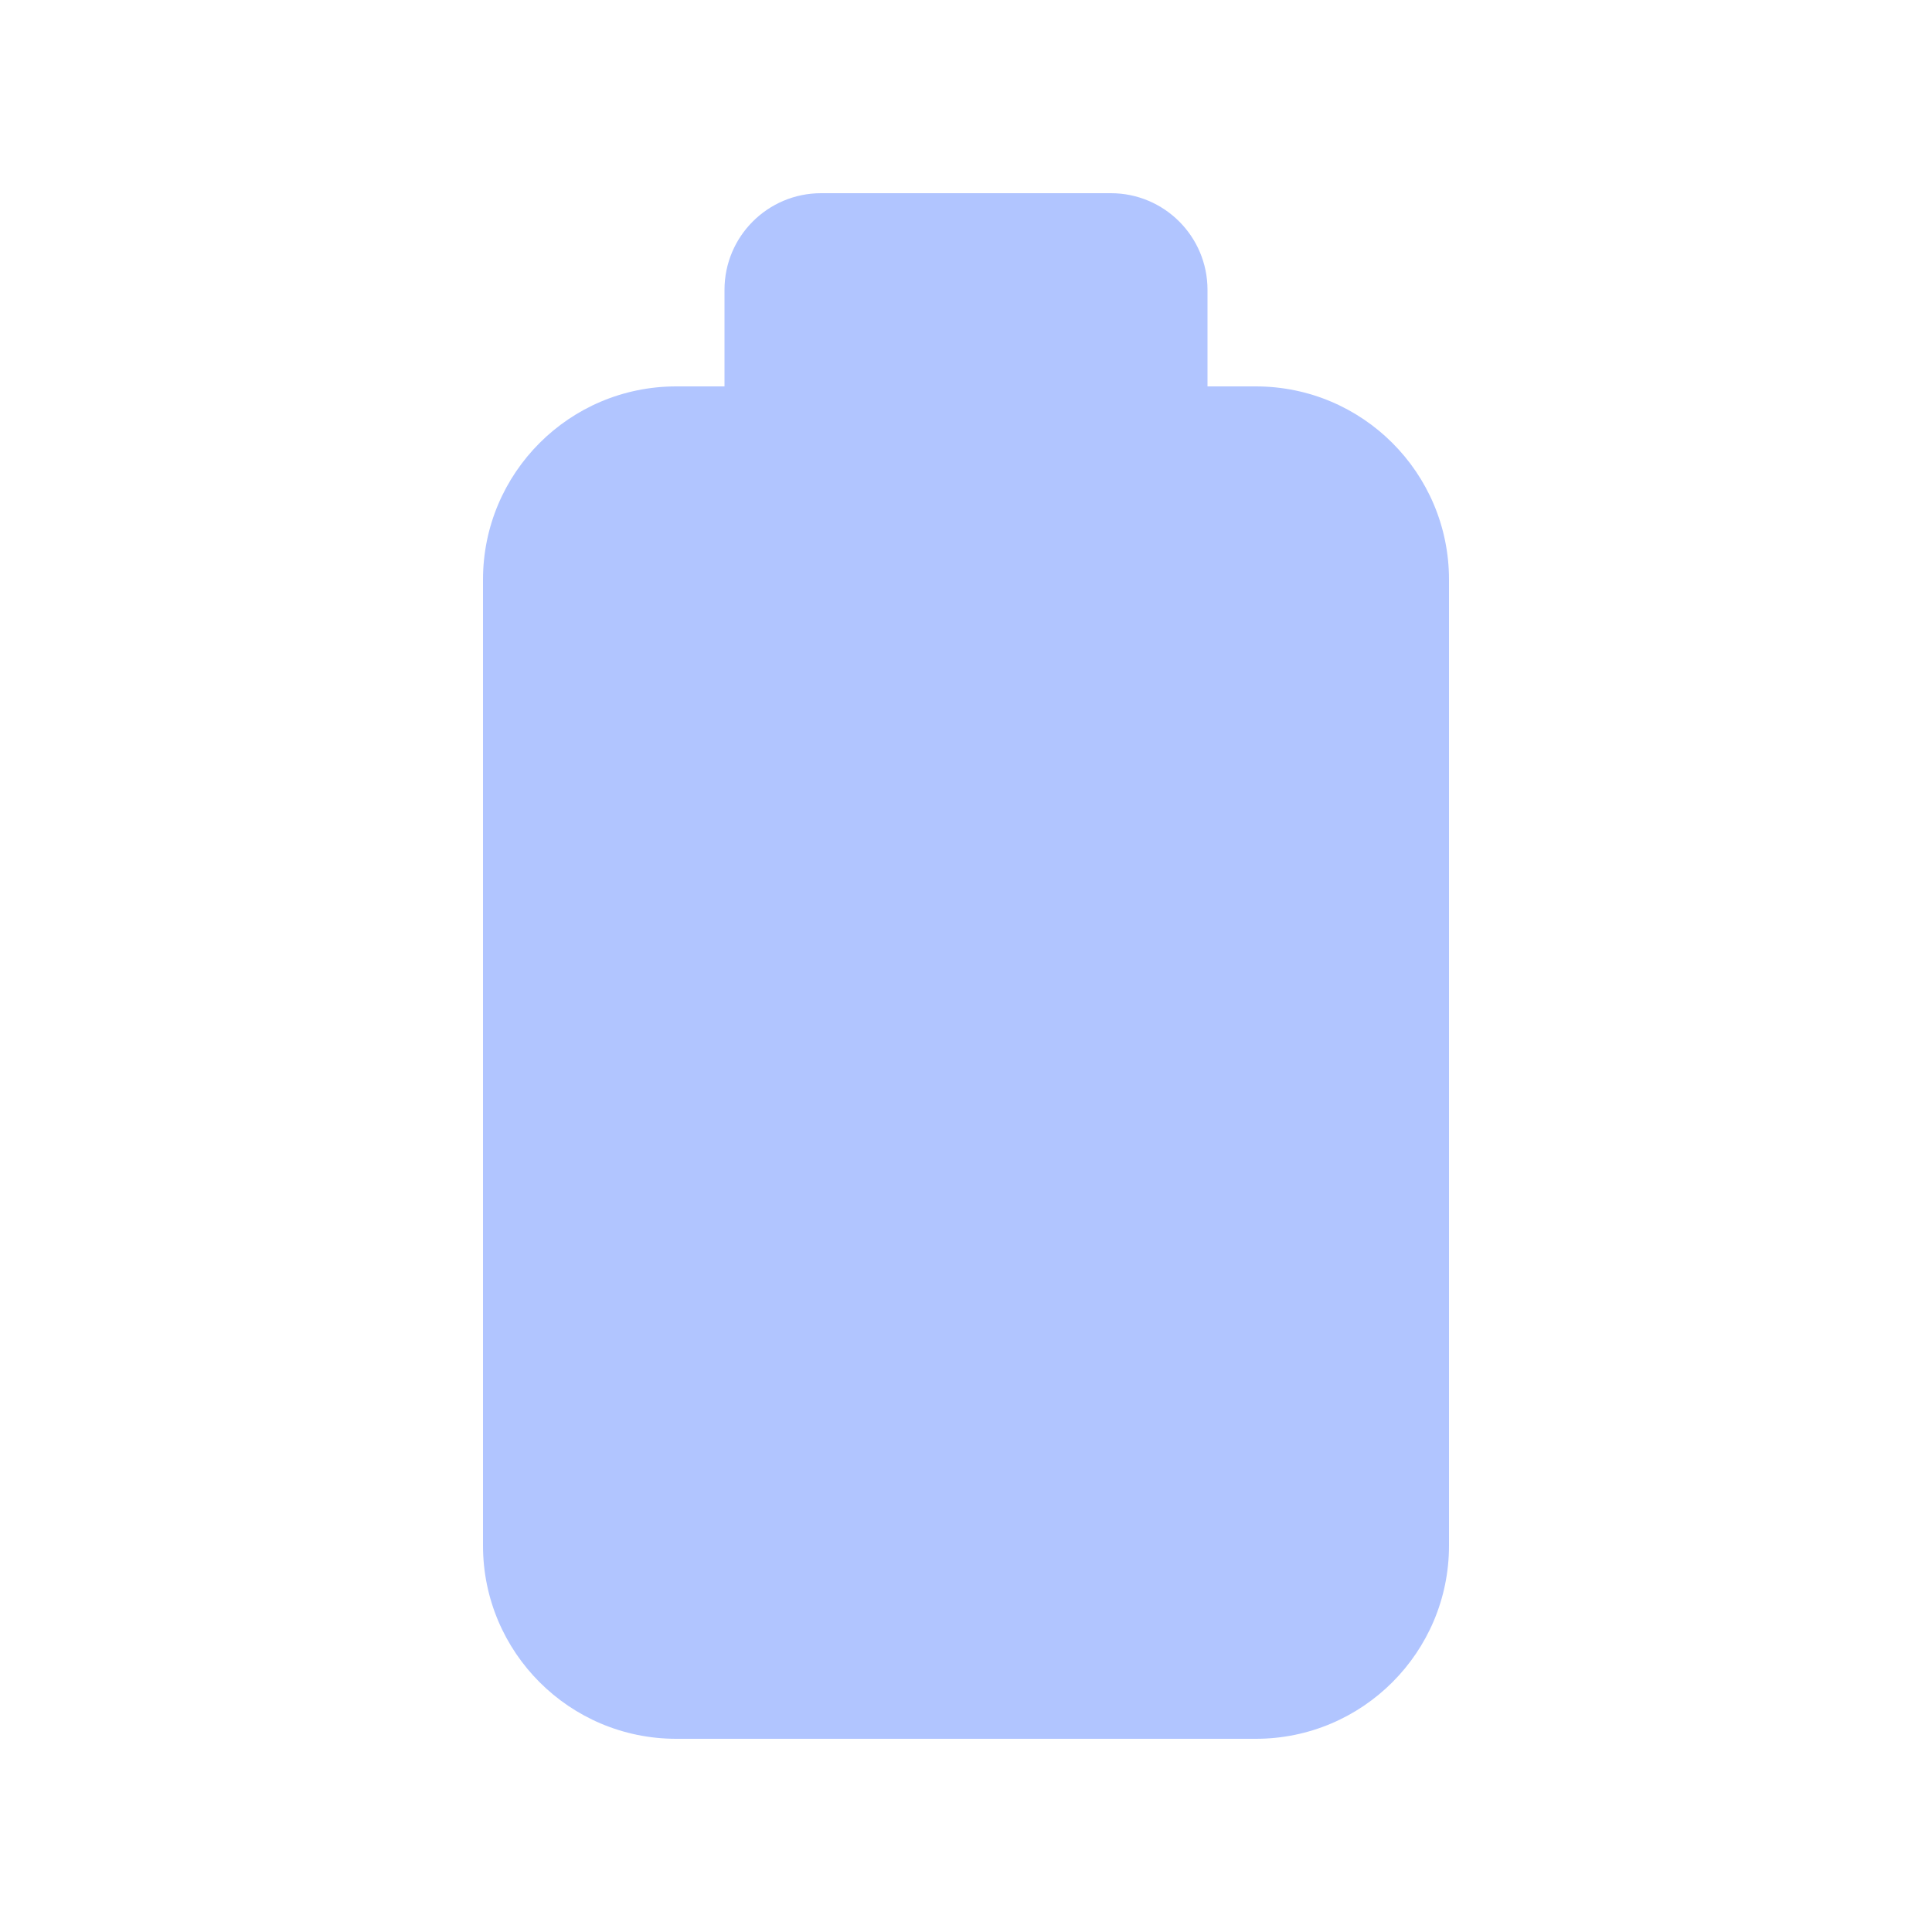
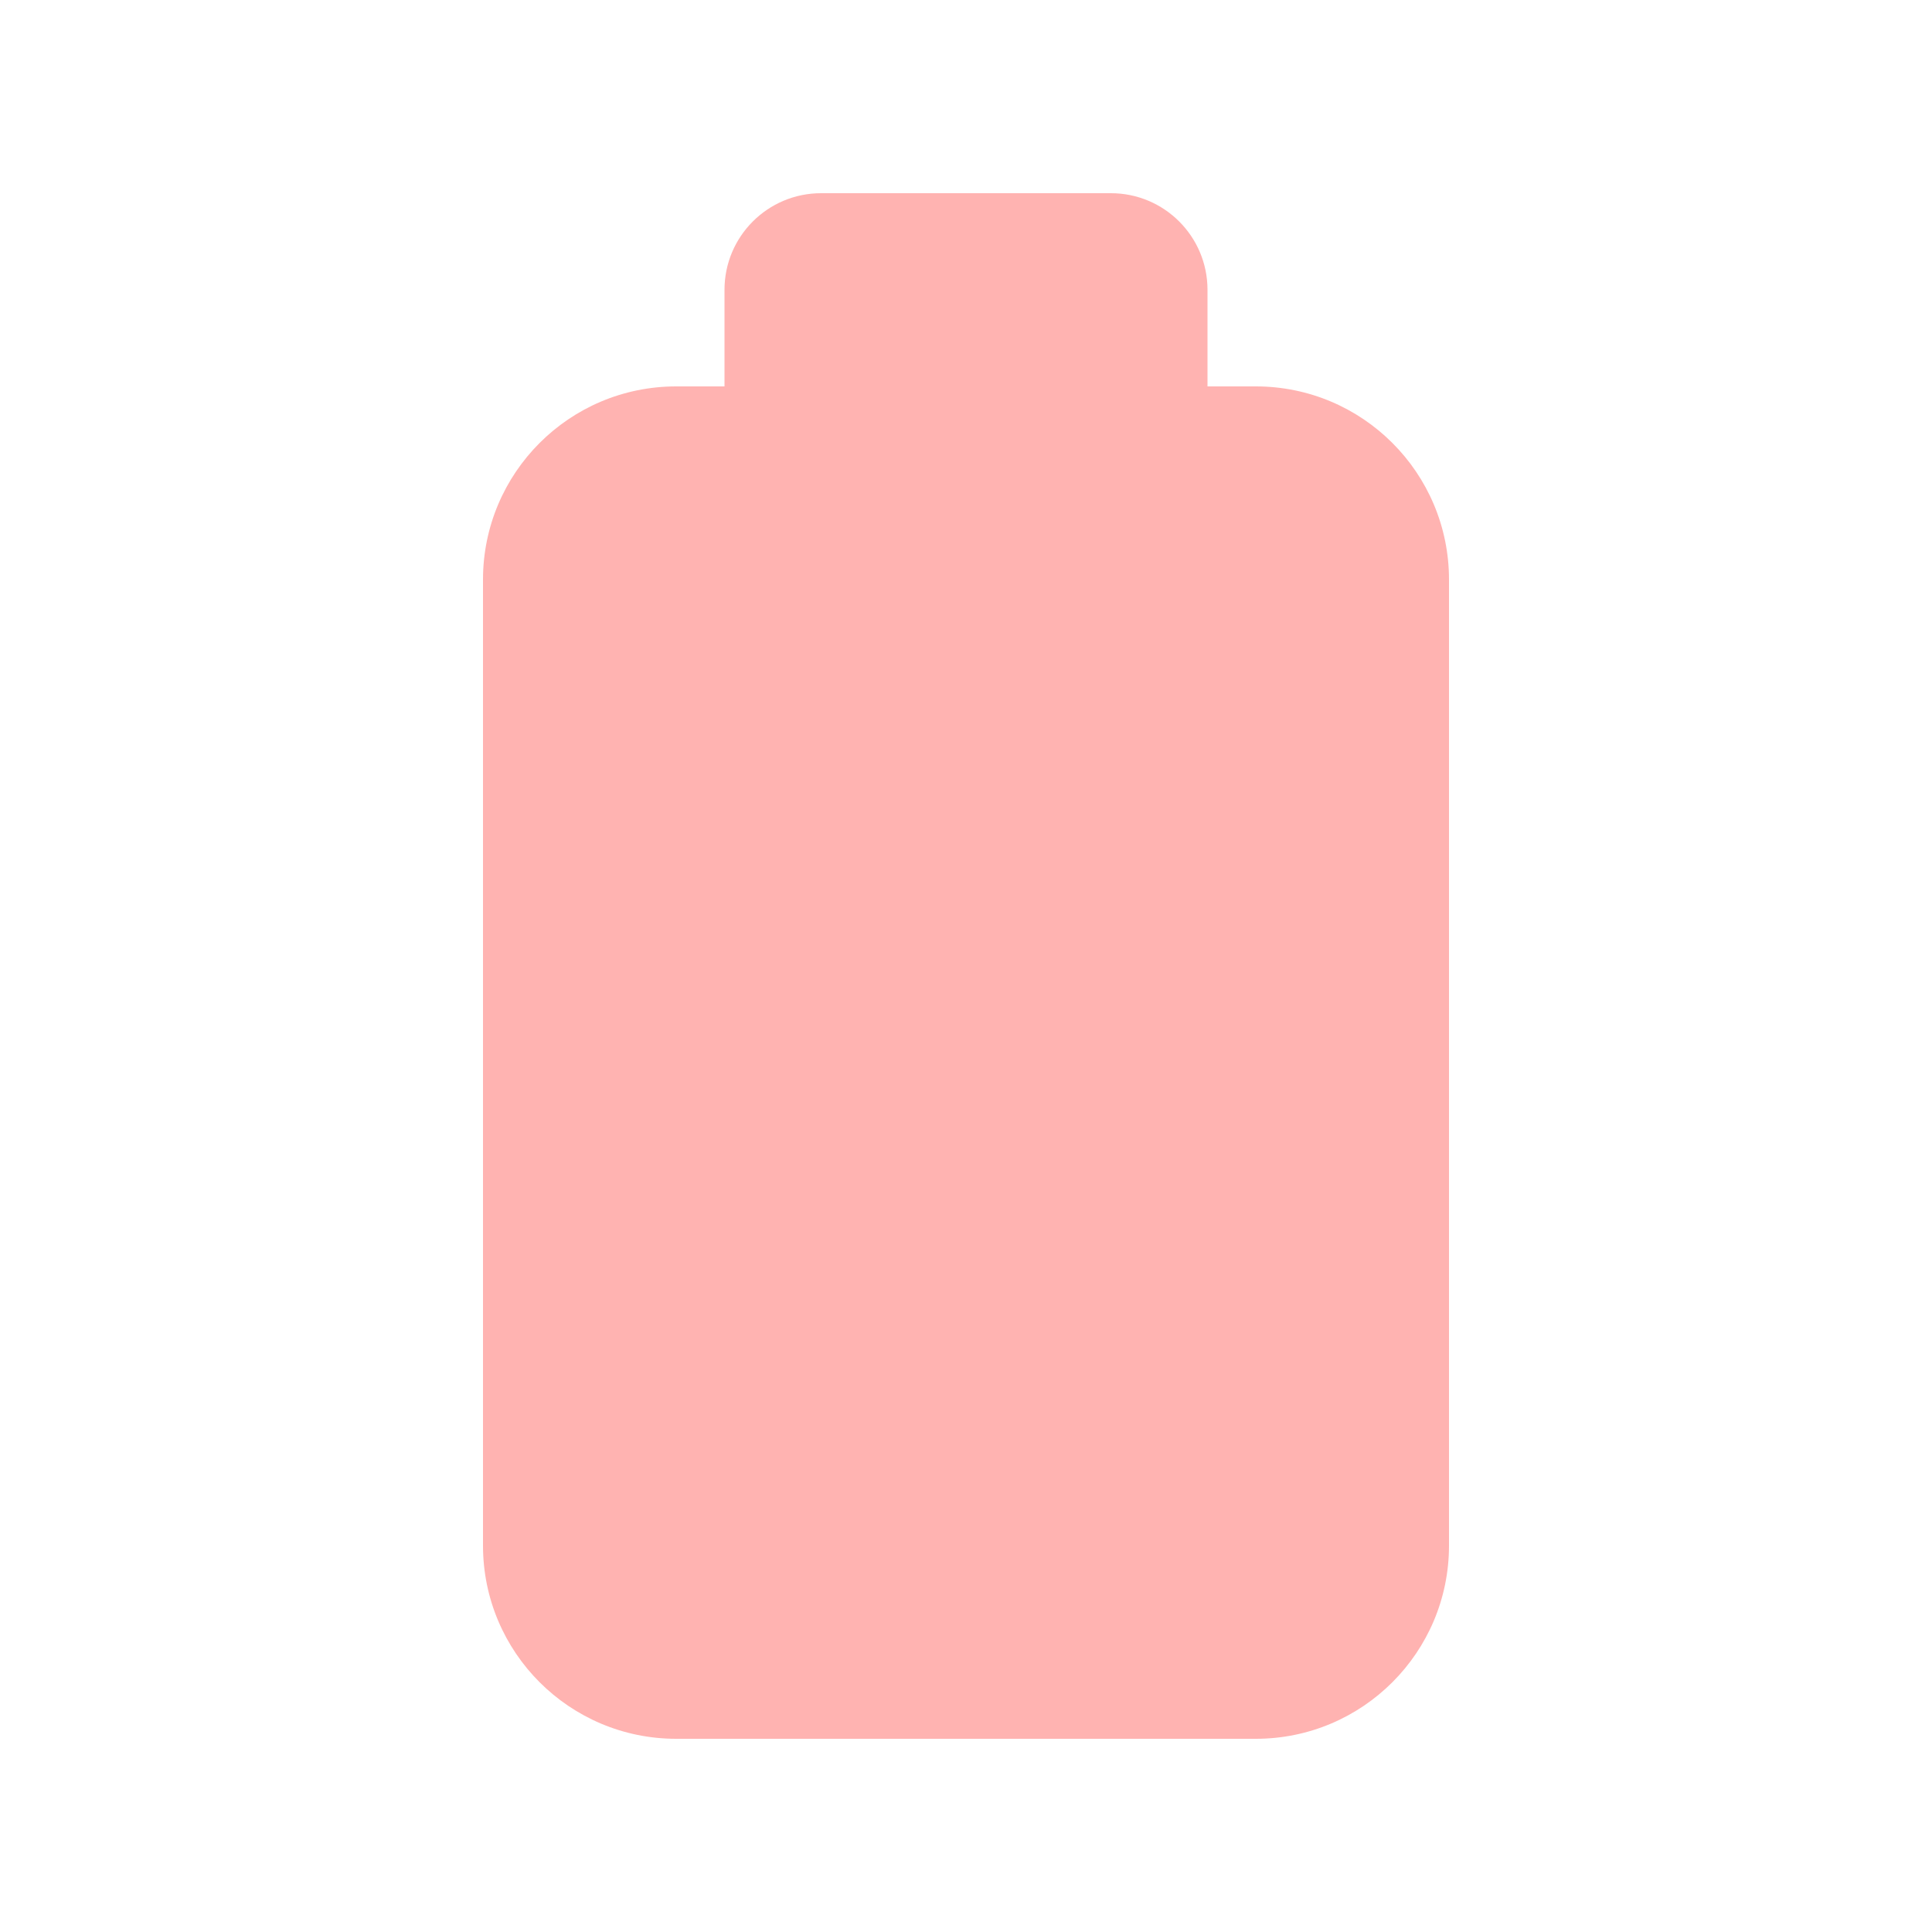
<svg xmlns="http://www.w3.org/2000/svg" viewBox="0 0 200 200">
-   <path d="M50 160 a20,20 0 0 0 20,20 L130 180 a20,20 0 0 0 20,-20 L150 60 a20,20 0 0 0 -20,-20 L125 40 L125 30 a10,10 0 0 0 -10,-10 L85 20 a10,10 0 0 0 -10,10 L75 40 L70 40 a20,20 0 0 0 -20,20 L50 160" fill="#b1c5ff" />
+   <path d="M50 160 a20,20 0 0 0 20,20 L130 180 a20,20 0 0 0 20,-20 L150 60 a20,20 0 0 0 -20,-20 L125 40 L125 30 a10,10 0 0 0 -10,-10 L85 20 a10,10 0 0 0 -10,10 L75 40 L70 40 a20,20 0 0 0 -20,20 L50 160" fill="#ffb3b1" />
</svg>
